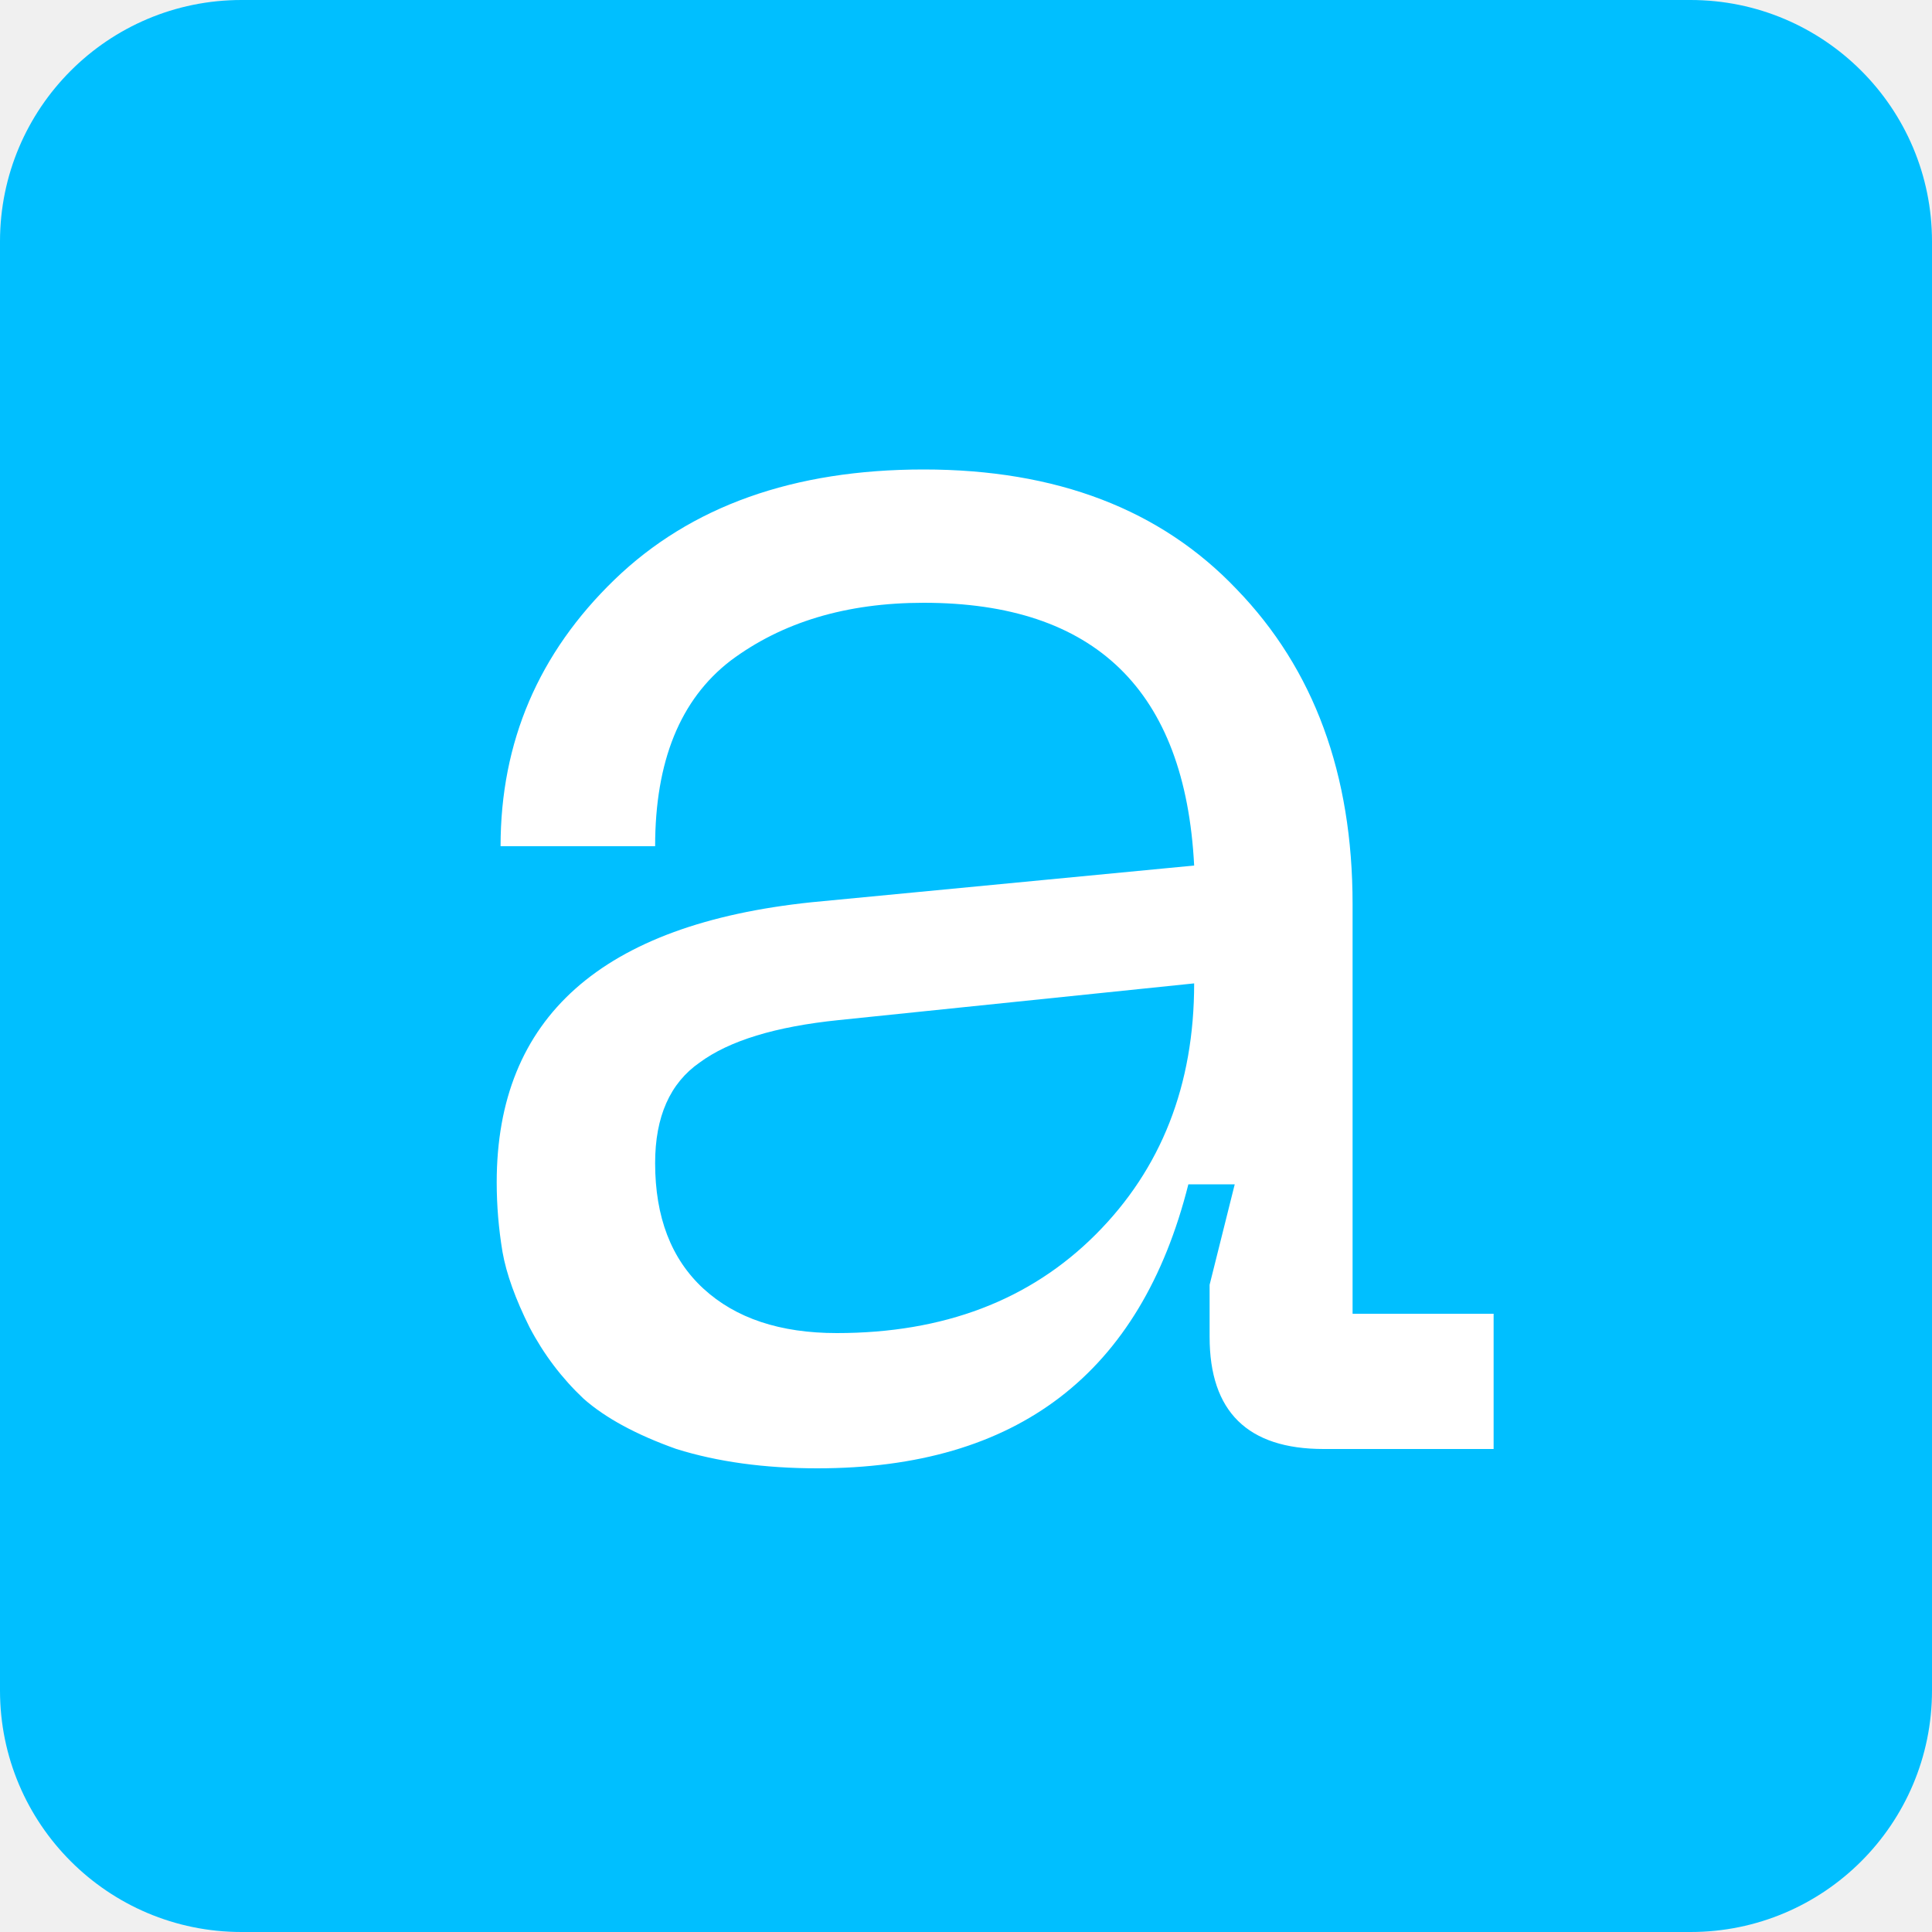
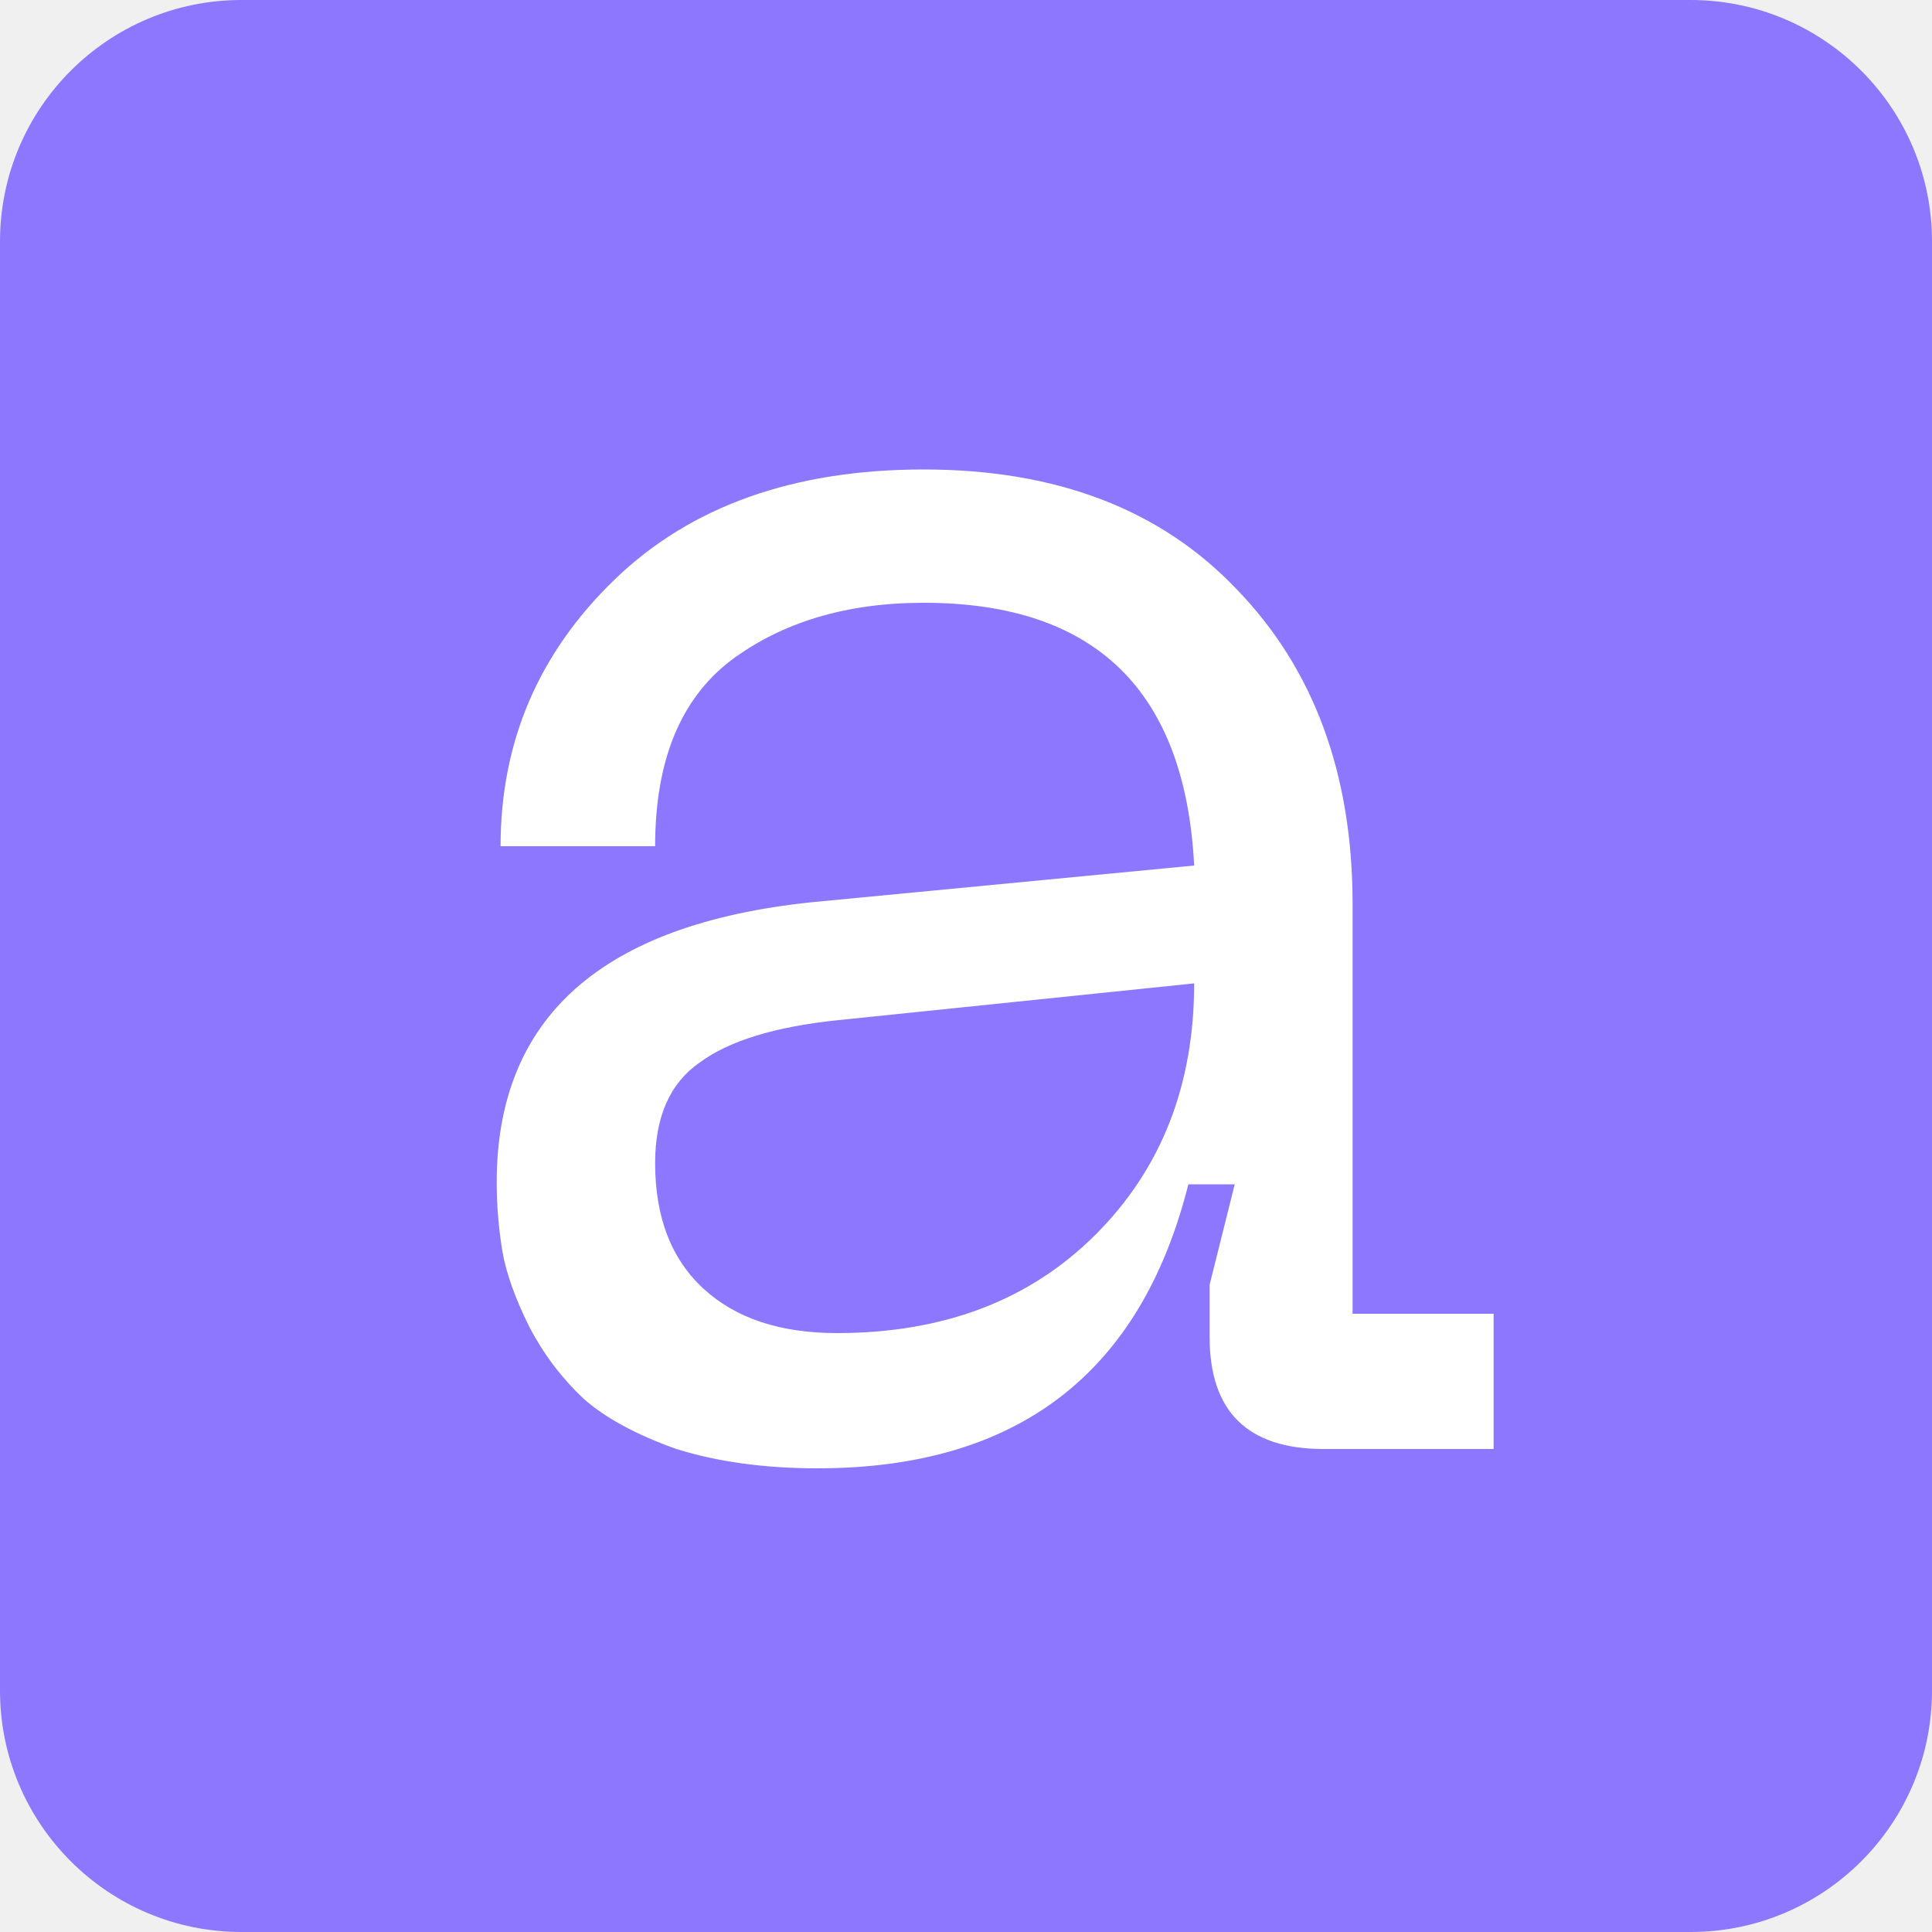
<svg xmlns="http://www.w3.org/2000/svg" width="32" height="32" viewBox="0 0 32 32" fill="none">
-   <g clip-path="url(#clip0_1_2)">
-     <path d="M32 0H0V32H32V0Z" fill="#00BFFF" />
-     <path d="M8.227 19.584C8.227 16.853 9.966 15.307 13.443 14.944L19.779 14.336C19.63 11.435 18.137 9.984 15.299 9.984C14.019 9.984 12.953 10.304 12.099 10.944C11.267 11.584 10.851 12.608 10.851 14.016H8.291C8.291 12.288 8.921 10.816 10.179 9.6C11.438 8.384 13.145 7.776 15.299 7.776C17.497 7.776 19.225 8.437 20.483 9.76C21.763 11.083 22.403 12.821 22.403 14.976V21.76H24.739V24H21.923C20.665 24 20.035 23.381 20.035 22.144V21.28L20.451 19.616H19.683C18.894 22.752 16.846 24.32 13.539 24.32C12.665 24.32 11.886 24.213 11.203 24C10.542 23.765 10.03 23.488 9.667 23.168C9.305 22.827 9.006 22.432 8.771 21.984C8.537 21.515 8.387 21.099 8.323 20.736C8.259 20.352 8.227 19.968 8.227 19.584ZM10.851 19.264C10.851 20.16 11.118 20.853 11.651 21.344C12.185 21.835 12.921 22.08 13.859 22.08C15.63 22.08 17.059 21.536 18.147 20.448C19.235 19.36 19.779 17.973 19.779 16.288L13.891 16.896C12.846 17.003 12.078 17.237 11.587 17.6C11.097 17.941 10.851 18.496 10.851 19.264Z" fill="white" />
+   <g clip-path="url(#clip0_7_15)">
+     <mask id="mask0_7_15" style="mask-type:luminance" maskUnits="userSpaceOnUse" x="0" y="0" width="32" height="32">
+       <path d="M28 0H4C1.791 0 0 1.791 0 4V28C0 30.209 1.791 32 4 32H28C30.209 32 32 30.209 32 28V4C32 1.791 30.209 0 28 0Z" fill="white" />
+     </mask>
+     <g mask="url(#mask0_7_15)">
+       <path d="M32 0H0V32H32V0Z" fill="#8D77FE" />
+       <path d="M8.227 19.584C8.227 16.853 9.966 15.307 13.443 14.944L19.779 14.336C19.63 11.435 18.137 9.984 15.299 9.984C14.019 9.984 12.953 10.304 12.099 10.944C11.267 11.584 10.851 12.608 10.851 14.016H8.291C8.291 12.288 8.921 10.816 10.179 9.6C11.438 8.384 13.145 7.776 15.299 7.776C17.497 7.776 19.225 8.437 20.483 9.76C21.763 11.083 22.403 12.821 22.403 14.976V21.76H24.739V24H21.923C20.665 24 20.035 23.381 20.035 22.144V21.28L20.451 19.616H19.683C18.894 22.752 16.846 24.32 13.539 24.32C12.665 24.32 11.886 24.213 11.203 24C10.542 23.765 10.03 23.488 9.667 23.168C9.305 22.827 9.006 22.432 8.771 21.984C8.537 21.515 8.387 21.099 8.323 20.736C8.259 20.352 8.227 19.968 8.227 19.584ZM10.851 19.264C10.851 20.16 11.118 20.853 11.651 21.344C12.185 21.835 12.921 22.08 13.859 22.08C15.63 22.08 17.059 21.536 18.147 20.448C19.235 19.36 19.779 17.973 19.779 16.288L13.891 16.896C12.846 17.003 12.078 17.237 11.587 17.6C11.097 17.941 10.851 18.496 10.851 19.264Z" fill="white" />
+     </g>
  </g>
  <defs>
-     <clipPath id="clip0_1_2">
-       <rect width="32" height="32" rx="4" fill="white" />
+     <clipPath id="clip0_7_15">
+       <rect width="32" height="32" fill="white" />
    </clipPath>
  </defs>
</svg>
